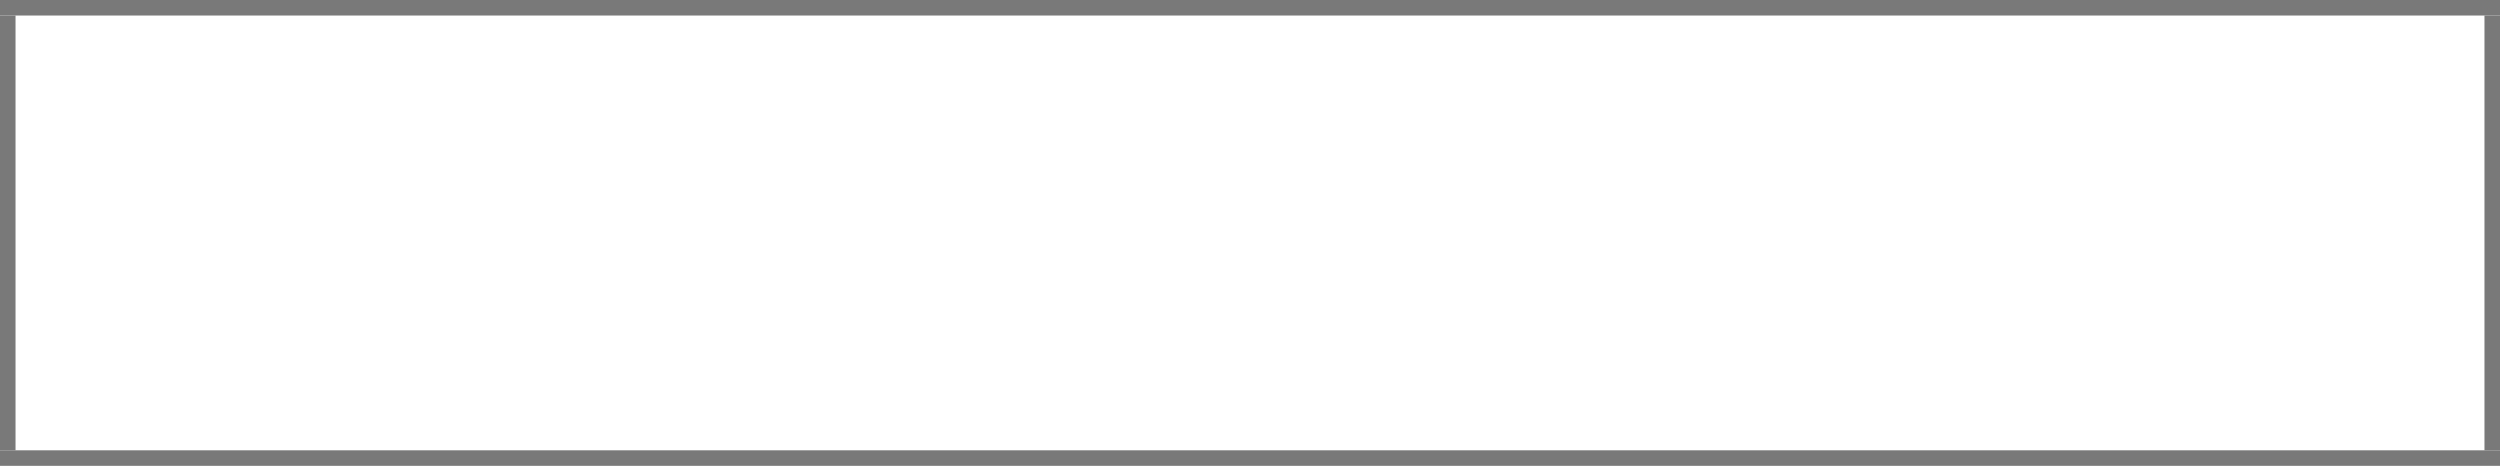
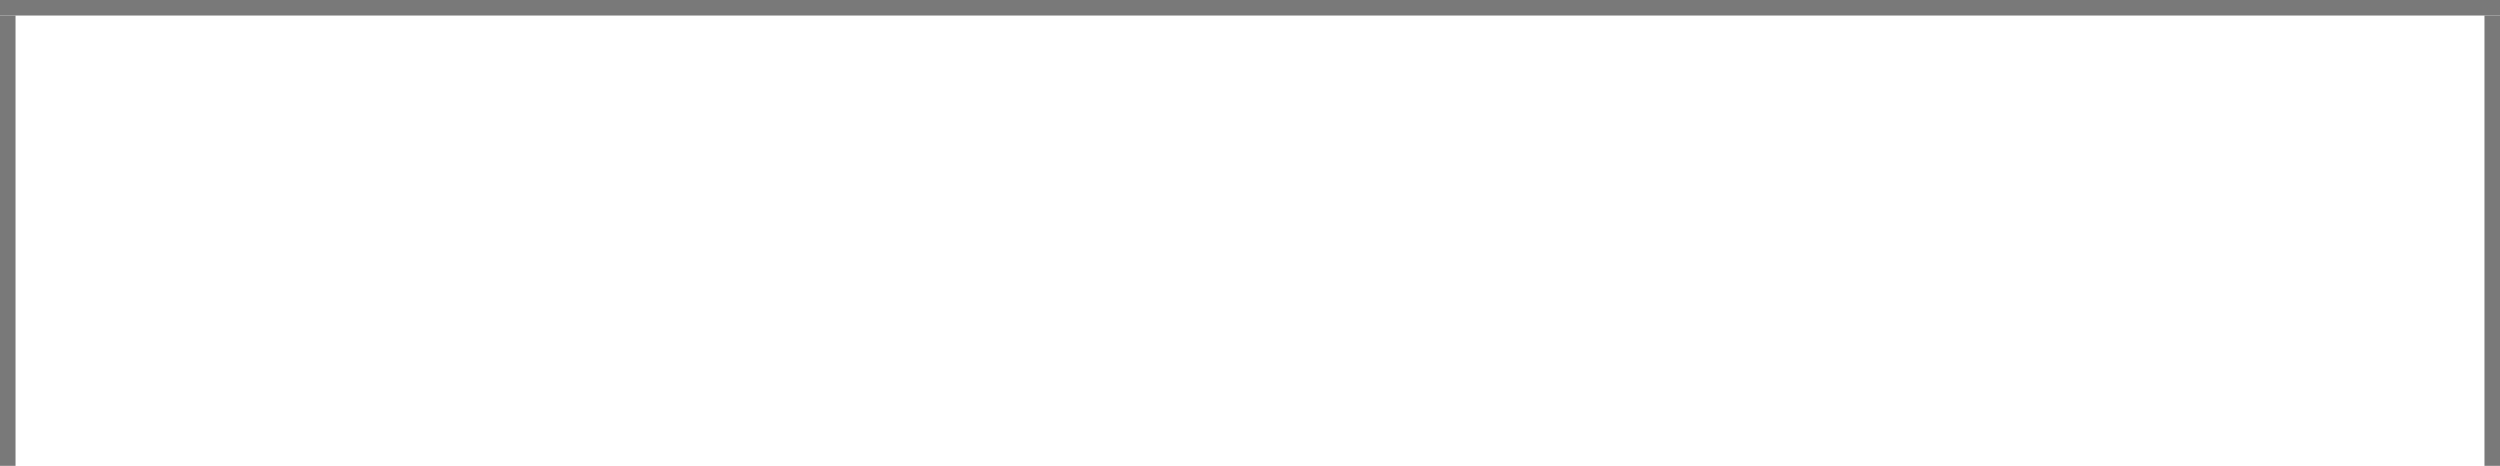
- <svg xmlns="http://www.w3.org/2000/svg" version="1.1" width="161px" height="30px" viewBox="483 120 161 30">
-   <path d="M 1 1  L 160 1  L 160 29  L 1 29  L 1 1  Z " fill-rule="nonzero" fill="rgba(255, 255, 255, 1)" stroke="none" transform="matrix(1 0 0 1 483 120 )" class="fill" />
-   <path d="M 0.5 1  L 0.5 29  " stroke-width="1" stroke-dasharray="0" stroke="rgba(121, 121, 121, 1)" fill="none" transform="matrix(1 0 0 1 483 120 )" class="stroke" />
-   <path d="M 0 0.5  L 161 0.5  " stroke-width="1" stroke-dasharray="0" stroke="rgba(121, 121, 121, 1)" fill="none" transform="matrix(1 0 0 1 483 120 )" class="stroke" />
-   <path d="M 160.5 1  L 160.5 29  " stroke-width="1" stroke-dasharray="0" stroke="rgba(121, 121, 121, 1)" fill="none" transform="matrix(1 0 0 1 483 120 )" class="stroke" />
-   <path d="M 0 29.5  L 161 29.5  " stroke-width="1" stroke-dasharray="0" stroke="rgba(121, 121, 121, 1)" fill="none" transform="matrix(1 0 0 1 483 120 )" class="stroke" />
+ <svg xmlns="http://www.w3.org/2000/svg" version="1.1" width="161px" height="30px" viewBox="483 60 161 30">
+   <path d="M 1 1  L 160 1  L 160 30  L 1 30  L 1 1  Z " fill-rule="nonzero" fill="rgba(255, 255, 255, 1)" stroke="none" transform="matrix(1 0 0 1 483 60 )" class="fill" />
+   <path d="M 0.5 1  L 0.5 30  " stroke-width="1" stroke-dasharray="0" stroke="rgba(121, 121, 121, 1)" fill="none" transform="matrix(1 0 0 1 483 60 )" class="stroke" />
+   <path d="M 0 0.5  L 161 0.5  " stroke-width="1" stroke-dasharray="0" stroke="rgba(121, 121, 121, 1)" fill="none" transform="matrix(1 0 0 1 483 60 )" class="stroke" />
+   <path d="M 160.5 1  L 160.5 30  " stroke-width="1" stroke-dasharray="0" stroke="rgba(121, 121, 121, 1)" fill="none" transform="matrix(1 0 0 1 483 60 )" class="stroke" />
</svg>
